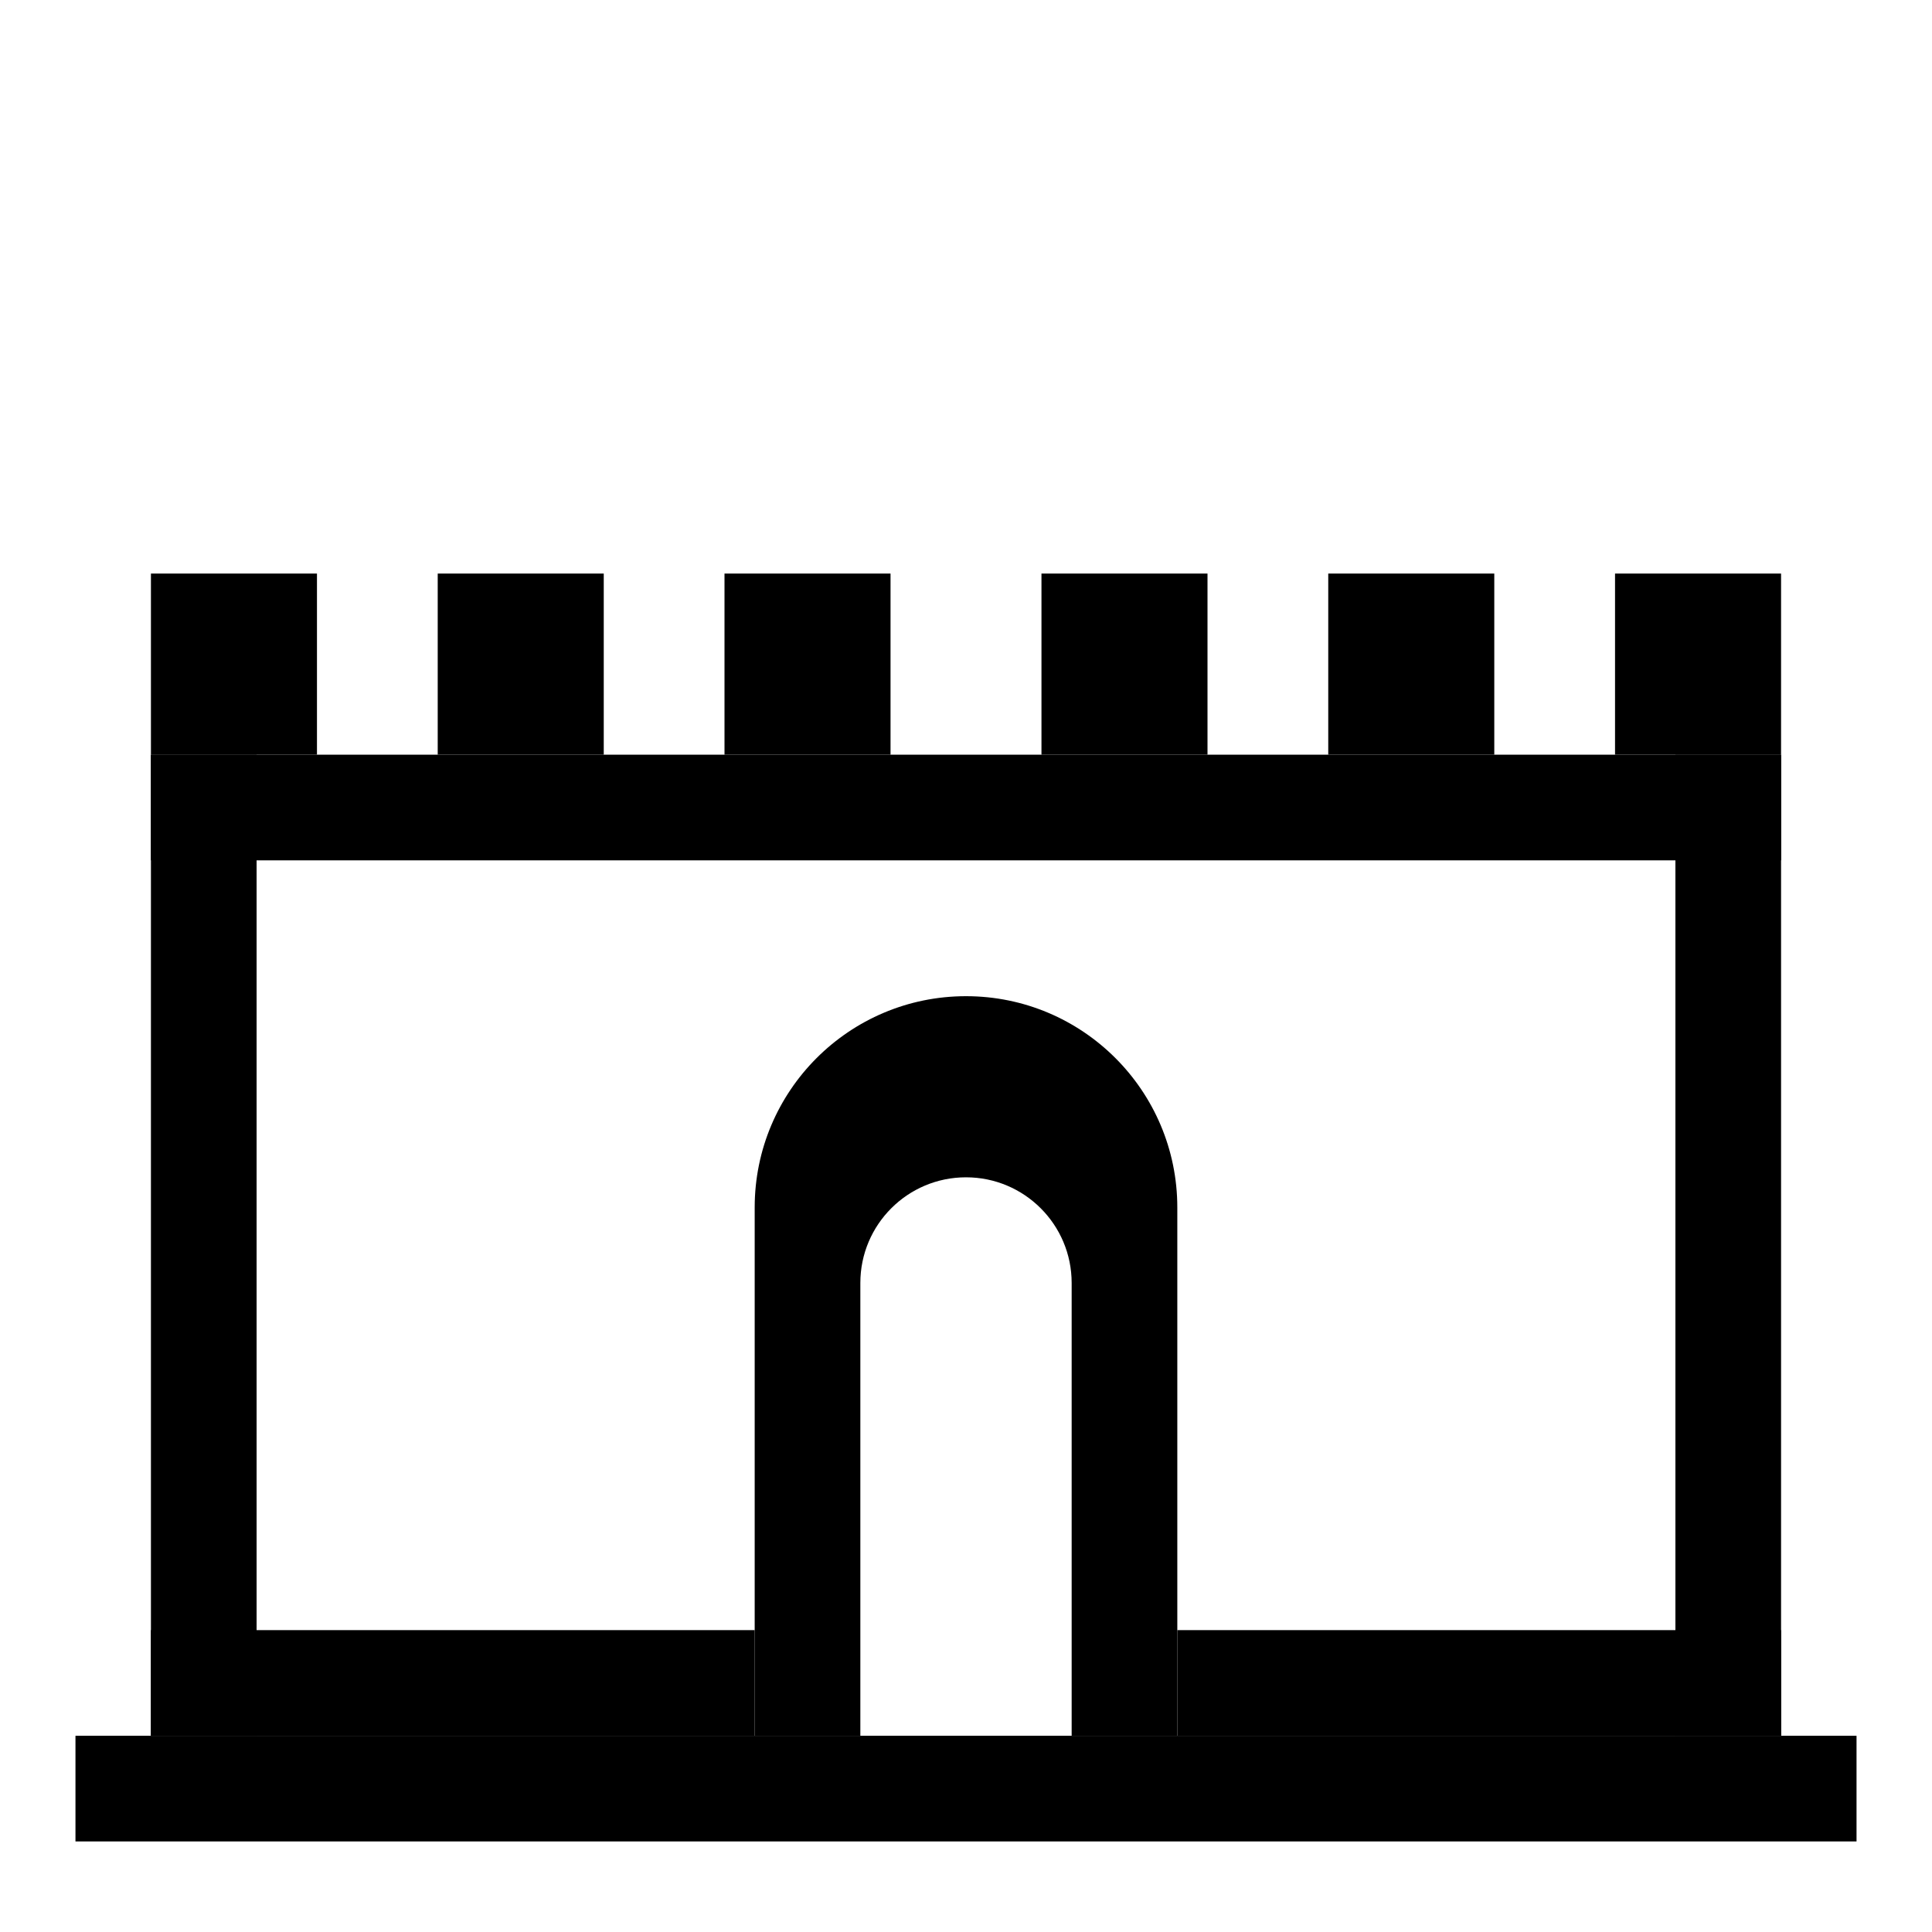
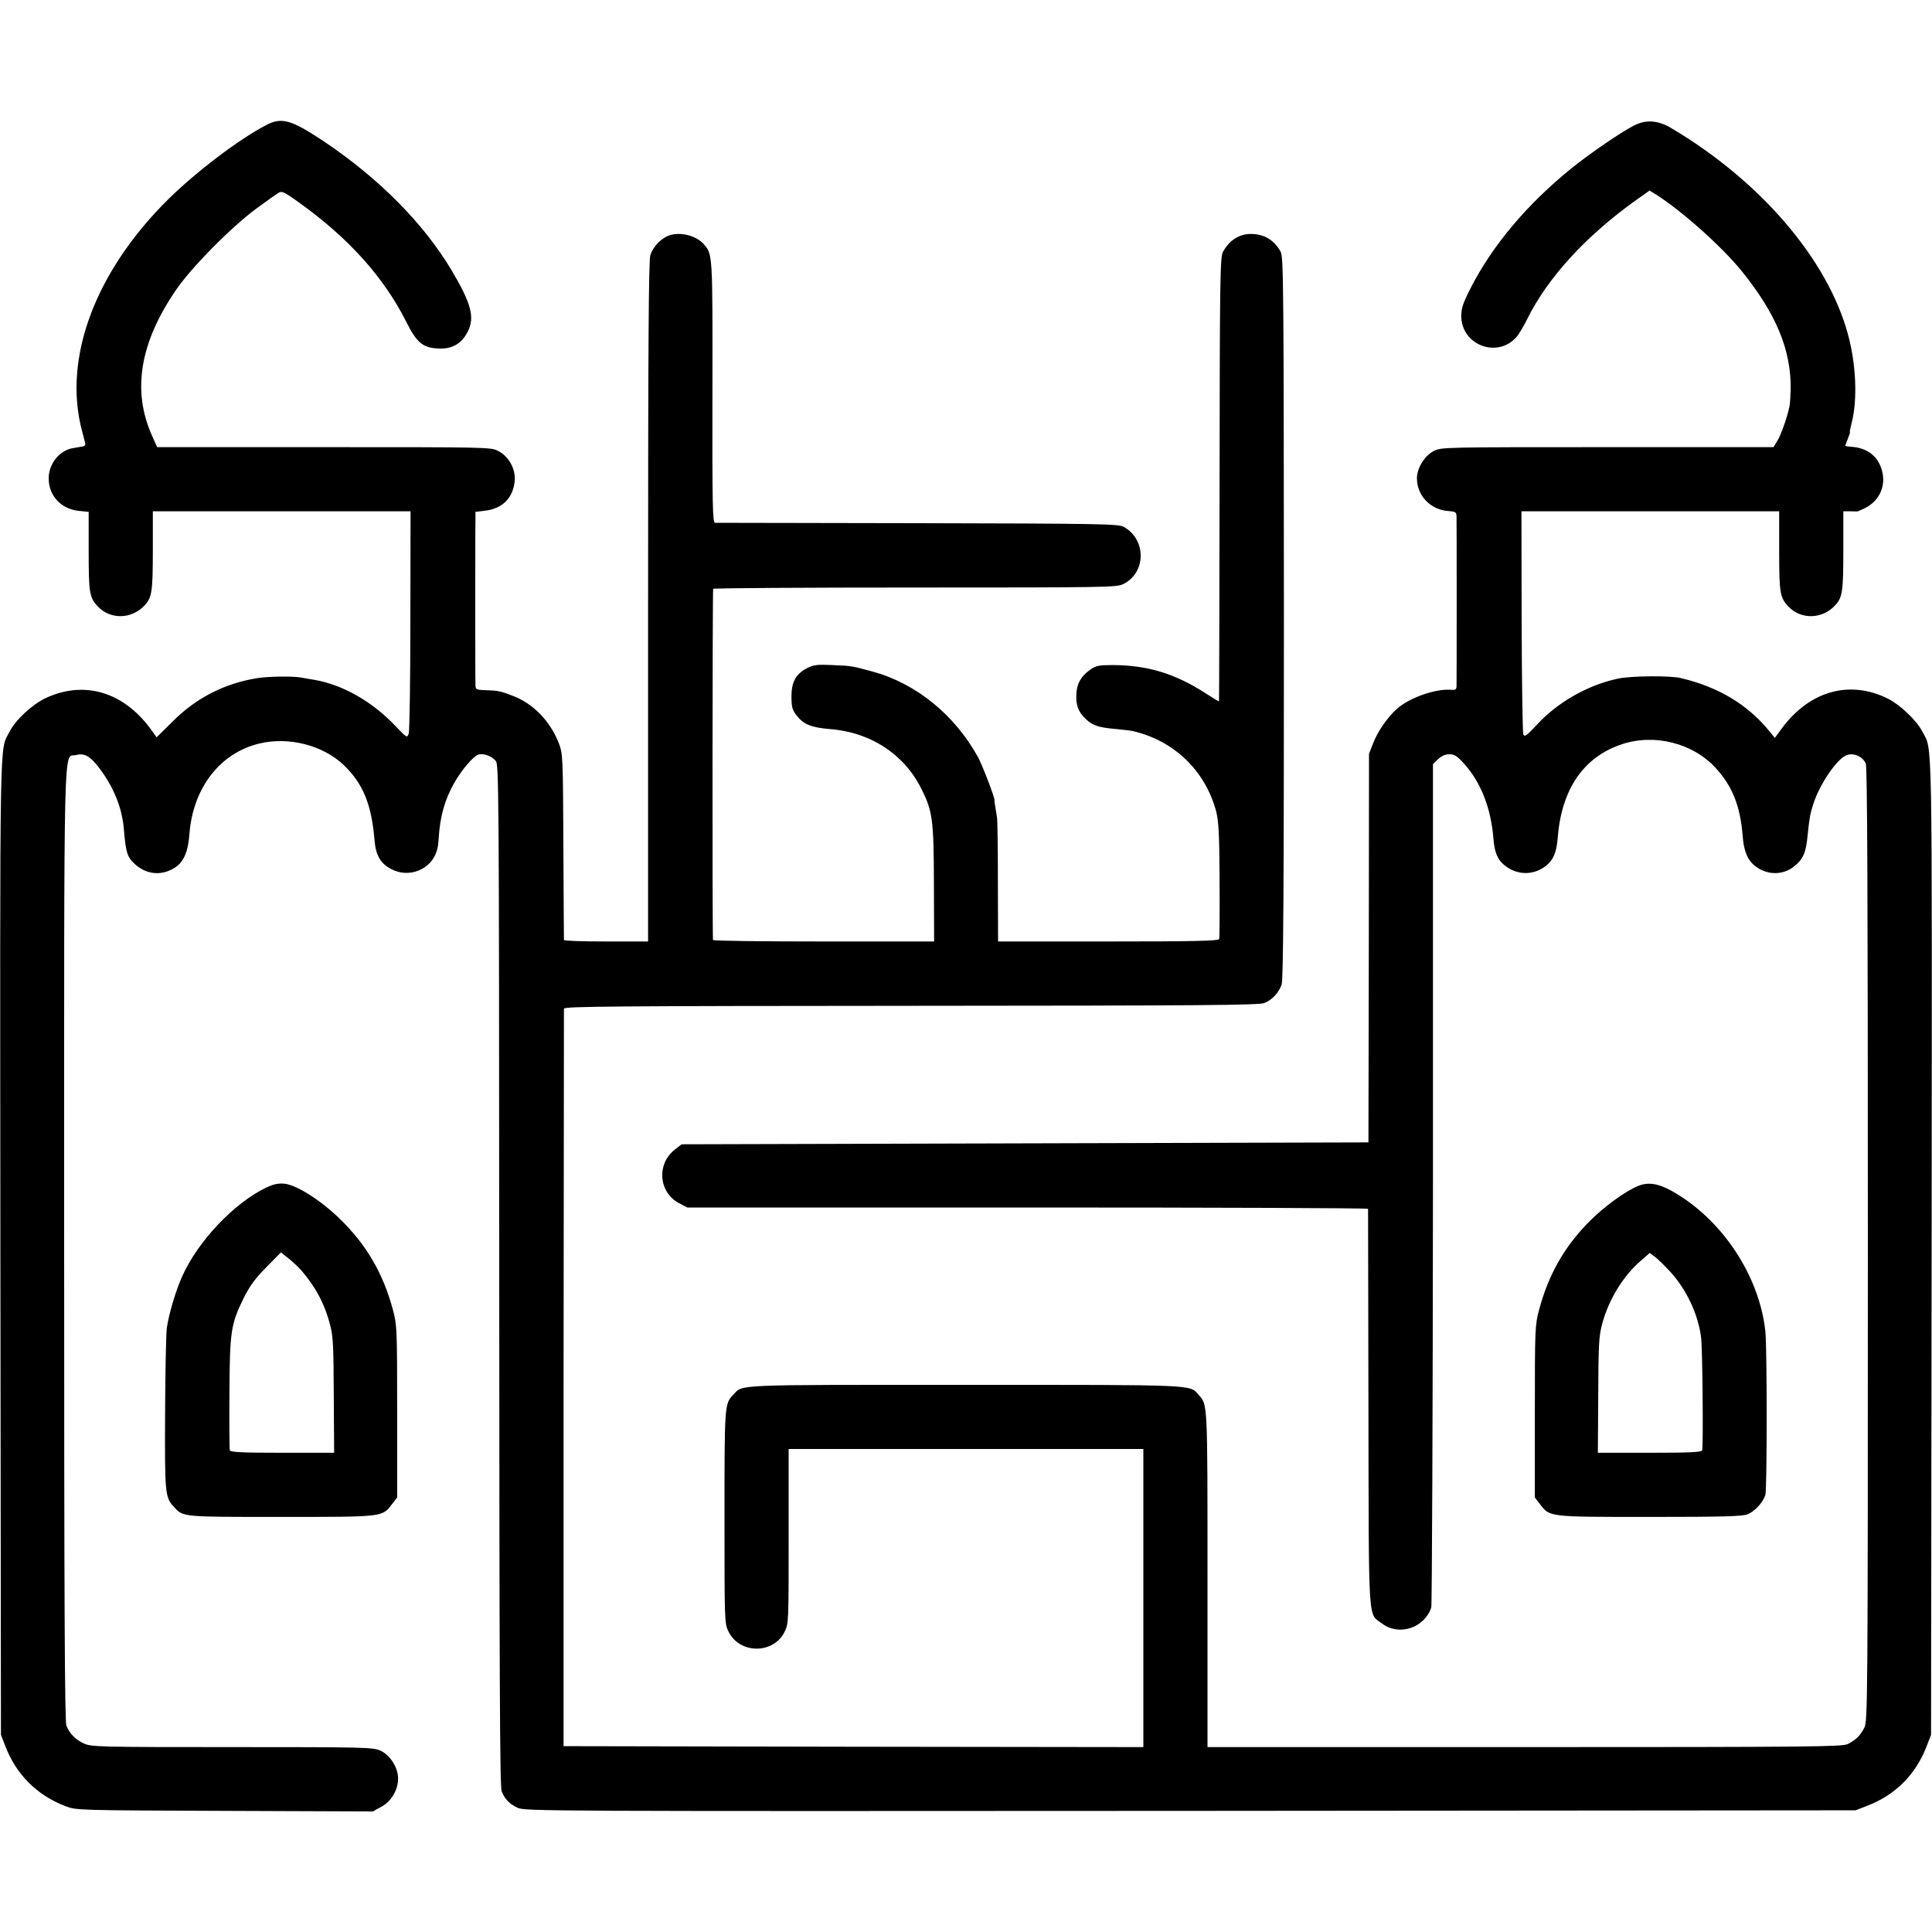
- <svg xmlns="http://www.w3.org/2000/svg" viewBox="0 0 512 512">
-   <path fill="currentColor" d="M20,460h472v28h-472Z" />
-   <path fill="currentColor" d="M40,200h28v260h-28Z" />
-   <path fill="currentColor" d="M444,200h28v260h-28Z" />
-   <path fill="currentColor" d="M40,200h432v28h-432Z" />
-   <path fill="currentColor" d="M40,432h160v28h-160Z" />
-   <path fill="currentColor" d="M312,432h160v28h-160Z" />
-   <path fill="currentColor" d="M40,152h44v48h-44Z" />
-   <path fill="currentColor" d="M116,152h44v48h-44Z" />
-   <path fill="currentColor" d="M192,152h44v48h-44Z" />
-   <path fill="currentColor" d="M276,152h44v48h-44Z" />
-   <path fill="currentColor" d="M352,152h44v48h-44Z" />
-   <path fill="currentColor" d="M428,152h44v48h-44Z" />
-   <path fill="currentColor" fill-rule="evenodd" d="M200,460V320A56,56,0,0,1,312,320V460H284V340A28,28,0,0,0,228,340V460Z" />
+ <svg xmlns="http://www.w3.org/2000/svg" viewBox="0 0 1024 1024">
+   <g transform="translate(0,1024) scale(0.1,-0.1)">
+     <path fill="currentColor" d="M1407 9575 c-143 -75 -369 -247 -514 -390 -388 -383 -560 -842 -459 -1226 8 -30 16 -62 18 -69 2 -8 -4 -15 -12 -16 -8 -2 -32 -5 -52 -9 -72 -11 -130 -83 -130 -160 0 -93 66 -164 162 -173 l50 -5 0 -208 c0 -221 4 -246 48 -293 67 -71 180 -69 249 6 38 41 43 72 43 289 l0 209 683 0 683 0 -1 -577 c0 -318 -4 -589 -9 -602 -8 -23 -10 -22 -70 41 -122 129 -279 219 -431 245 -16 2 -48 8 -70 12 -45 8 -170 6 -230 -3 -175 -28 -326 -105 -452 -232 l-83 -82 -22 31 c-146 208 -357 274 -566 177 -70 -33 -159 -115 -190 -176 -56 -110 -52 82 -50 -2733 l3 -2586 23 -59 c57 -151 169 -262 319 -319 58 -22 61 -22 843 -25 l786 -3 44 24 c53 28 90 90 90 150 0 59 -42 124 -93 148 -40 18 -79 19 -787 19 -703 0 -747 1 -785 19 -44 20 -75 51 -93 94 -9 21 -12 631 -12 2553 0 2790 -5 2574 63 2592 44 12 75 -5 124 -70 75 -99 119 -208 129 -317 11 -133 18 -153 60 -192 62 -55 139 -62 209 -19 48 30 72 84 79 180 19 244 162 429 370 479 156 38 338 -9 448 -114 102 -98 147 -207 163 -398 7 -82 32 -124 90 -154 93 -49 210 -2 240 97 5 14 9 43 10 66 7 117 33 208 84 297 38 66 98 137 125 147 26 9 68 -5 93 -32 17 -19 18 -111 19 -2727 1 -2122 3 -2712 13 -2736 17 -41 39 -64 83 -86 37 -19 115 -19 3565 -17 l3528 3 59 23 c151 57 261 167 318 318 l23 59 3 2586 c2 2815 6 2623 -50 2733 -29 56 -115 139 -178 171 -204 104 -419 44 -567 -157 l-36 -49 -31 38 c-115 140 -269 232 -467 279 -56 14 -266 12 -334 -3 -159 -34 -318 -124 -428 -243 -55 -59 -66 -67 -73 -53 -4 10 -8 280 -9 601 l-1 582 683 0 683 0 0 -209 c0 -223 4 -248 48 -295 67 -71 180 -69 249 6 38 41 43 72 43 289 l0 209 35 0 c19 0 36 -1 38 -1 1 -1 21 8 44 19 76 39 111 120 87 201 -22 75 -78 117 -161 123 -18 1 -33 4 -33 5 0 2 7 19 14 38 8 19 13 35 11 35 -2 0 2 21 9 48 32 123 24 313 -20 472 -109 398 -464 811 -936 1091 -70 42 -134 46 -197 14 -70 -36 -230 -145 -333 -228 -234 -189 -420 -410 -536 -639 -38 -75 -47 -103 -47 -144 1 -152 189 -225 291 -112 12 12 39 57 59 98 109 219 309 437 569 624 l79 56 31 -19 c137 -86 350 -276 456 -406 183 -226 263 -418 261 -625 -1 -36 -3 -77 -6 -91 -10 -54 -45 -155 -65 -186 l-20 -33 -880 0 c-861 0 -882 0 -920 -20 -49 -25 -90 -91 -90 -145 0 -90 69 -164 160 -173 49 -4 50 -5 50 -38 1 -44 1 -845 0 -883 0 -27 -3 -29 -32 -27 -82 6 -219 -43 -284 -101 -50 -45 -101 -118 -125 -180 l-23 -58 -1 -1030 -2 -1030 -1820 -5 -1820 -5 -35 -27 c-99 -76 -88 -227 21 -285 l44 -23 1804 0 c991 0 1803 -3 1804 -7 0 -5 1 -480 2 -1058 2 -1171 -3 -1083 72 -1140 89 -68 225 -24 261 85 4 14 8 1025 9 2247 l0 2223 26 25 c17 17 37 27 59 27 29 1 41 -7 81 -51 88 -98 141 -234 154 -391 6 -84 25 -124 74 -157 64 -43 144 -40 205 8 39 31 56 71 62 147 20 258 136 429 339 497 173 58 377 7 498 -125 88 -95 131 -202 143 -357 8 -100 33 -148 94 -181 60 -31 128 -25 179 16 49 39 63 72 72 167 9 89 13 111 30 164 34 106 127 242 178 259 36 13 83 -8 100 -44 8 -19 11 -685 11 -2550 0 -2454 -1 -2526 -19 -2562 -22 -42 -43 -63 -88 -86 -29 -14 -188 -16 -1712 -16 l-1681 0 0 890 c0 948 1 923 -47 977 -49 55 2 53 -1238 53 -1242 0 -1176 3 -1228 -52 -47 -48 -47 -54 -47 -650 0 -550 0 -563 21 -605 58 -120 237 -122 297 -3 22 44 22 47 22 507 l0 463 940 0 940 0 0 -790 0 -790 -1537 2 -1536 3 0 1948 c1 1071 2 1953 2 1961 1 12 280 14 1841 15 1544 1 1845 3 1872 15 42 17 76 55 91 98 9 26 12 512 12 1944 -1 1735 -2 1912 -17 1939 -34 63 -88 95 -159 95 -61 0 -114 -34 -147 -95 -15 -27 -17 -138 -18 -1205 -1 -646 -2 -1176 -3 -1177 -1 -2 -33 18 -72 43 -161 104 -306 148 -490 149 -75 0 -90 -3 -121 -25 -47 -32 -71 -73 -73 -128 -3 -59 9 -94 48 -131 36 -36 69 -47 162 -55 39 -4 77 -8 85 -10 220 -49 388 -209 446 -427 13 -53 17 -118 18 -364 1 -165 0 -306 -2 -312 -3 -10 -130 -13 -588 -13 l-584 0 -1 318 c0 174 -2 328 -5 342 -2 14 -6 39 -9 55 -3 17 -5 32 -4 35 1 14 -65 187 -88 228 -123 223 -327 389 -556 452 -110 30 -113 31 -215 35 -79 4 -100 1 -132 -15 -61 -31 -85 -73 -85 -151 0 -56 4 -71 27 -101 36 -47 78 -64 174 -72 218 -16 398 -134 489 -320 58 -116 64 -162 65 -503 l1 -303 -586 0 c-322 0 -585 3 -586 8 -4 29 -3 1855 1 1861 3 4 484 7 1070 7 1018 0 1067 1 1103 18 123 60 124 238 2 304 -27 15 -128 17 -1090 19 -583 1 -1067 2 -1075 2 -13 1 -15 85 -14 693 1 742 2 732 -49 787 -45 48 -138 66 -195 37 -38 -20 -72 -58 -85 -98 -9 -25 -12 -489 -12 -1836 l0 -1802 -222 0 c-123 0 -223 3 -224 8 0 4 -2 228 -3 497 -2 483 -3 491 -25 548 -46 116 -135 208 -243 249 -65 25 -79 28 -145 30 -53 2 -53 3 -53 35 -1 18 -1 209 -1 423 0 215 0 412 1 439 l0 48 50 6 c93 11 149 67 158 157 6 64 -31 131 -88 160 -38 20 -59 20 -923 20 l-884 0 -26 58 c-108 239 -67 493 125 774 81 119 291 332 426 432 57 42 112 81 122 86 14 8 34 -2 96 -47 270 -192 456 -399 577 -638 55 -110 87 -138 167 -142 73 -5 126 24 158 87 40 77 21 150 -86 330 -148 247 -383 484 -673 679 -177 118 -227 132 -312 86z M1412 3946 c-170 -81 -362 -283 -446 -470 -33 -72 -72 -203 -82 -276 -4 -30 -8 -235 -9 -455 -2 -427 0 -442 48 -493 49 -53 40 -52 567 -52 548 0 535 -1 588 68 l27 35 0 456 c0 436 -1 459 -22 537 -52 195 -141 347 -282 484 -103 100 -227 178 -292 186 -33 3 -56 -1 -97 -20z m183 -437 c76 -87 126 -179 155 -293 16 -61 18 -114 19 -373 l2 -303 -275 0 c-210 0 -275 3 -278 13 -2 6 -3 143 -2 302 2 329 7 364 75 504 32 64 60 103 120 164 l78 79 38 -30 c21 -16 51 -45 68 -63z M8682 3954 c-68 -28 -181 -110 -258 -188 -133 -134 -217 -282 -267 -470 -21 -78 -22 -101 -22 -537 l0 -456 27 -35 c53 -69 41 -68 582 -68 388 0 493 3 519 14 39 16 84 66 94 104 9 35 9 776 0 863 -31 298 -231 598 -495 746 -73 41 -128 49 -180 27z m171 -455 c87 -95 148 -227 163 -347 8 -60 12 -578 6 -599 -3 -10 -68 -13 -278 -13 l-275 0 2 303 c1 264 3 312 20 377 34 130 112 258 208 340 l45 39 27 -20 c15 -11 52 -47 82 -80z" />
+   </g>
</svg>
